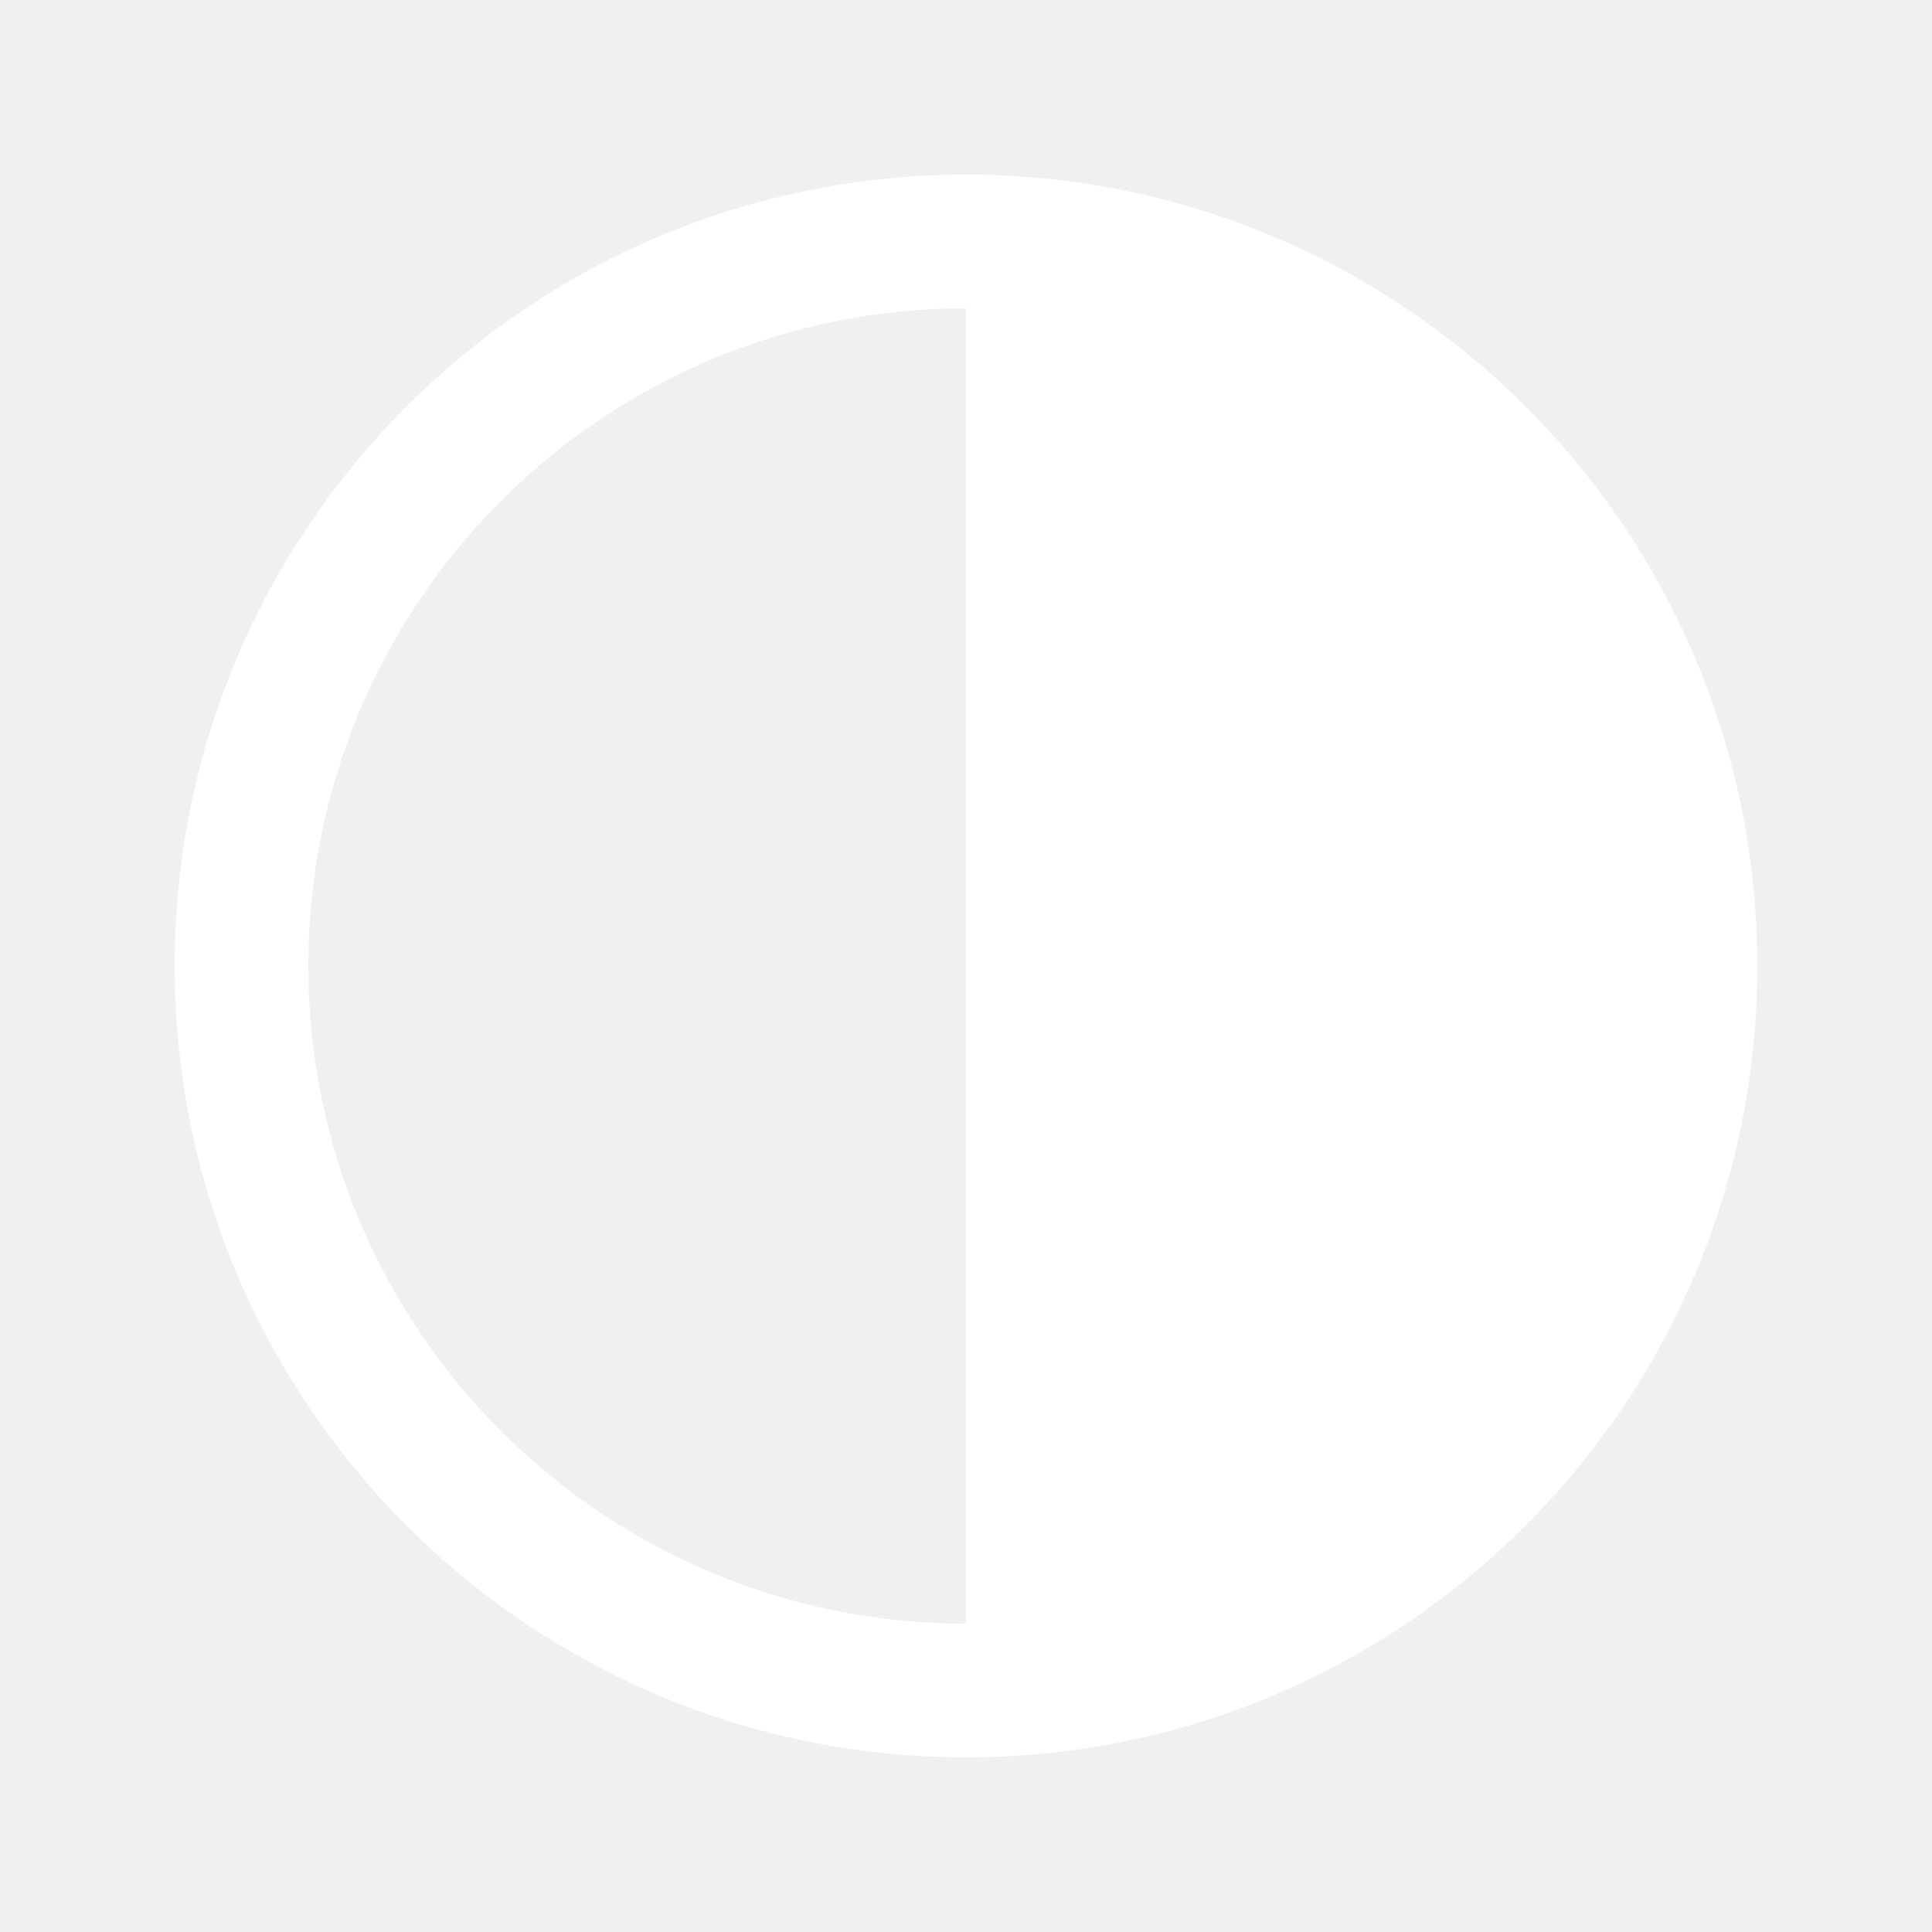
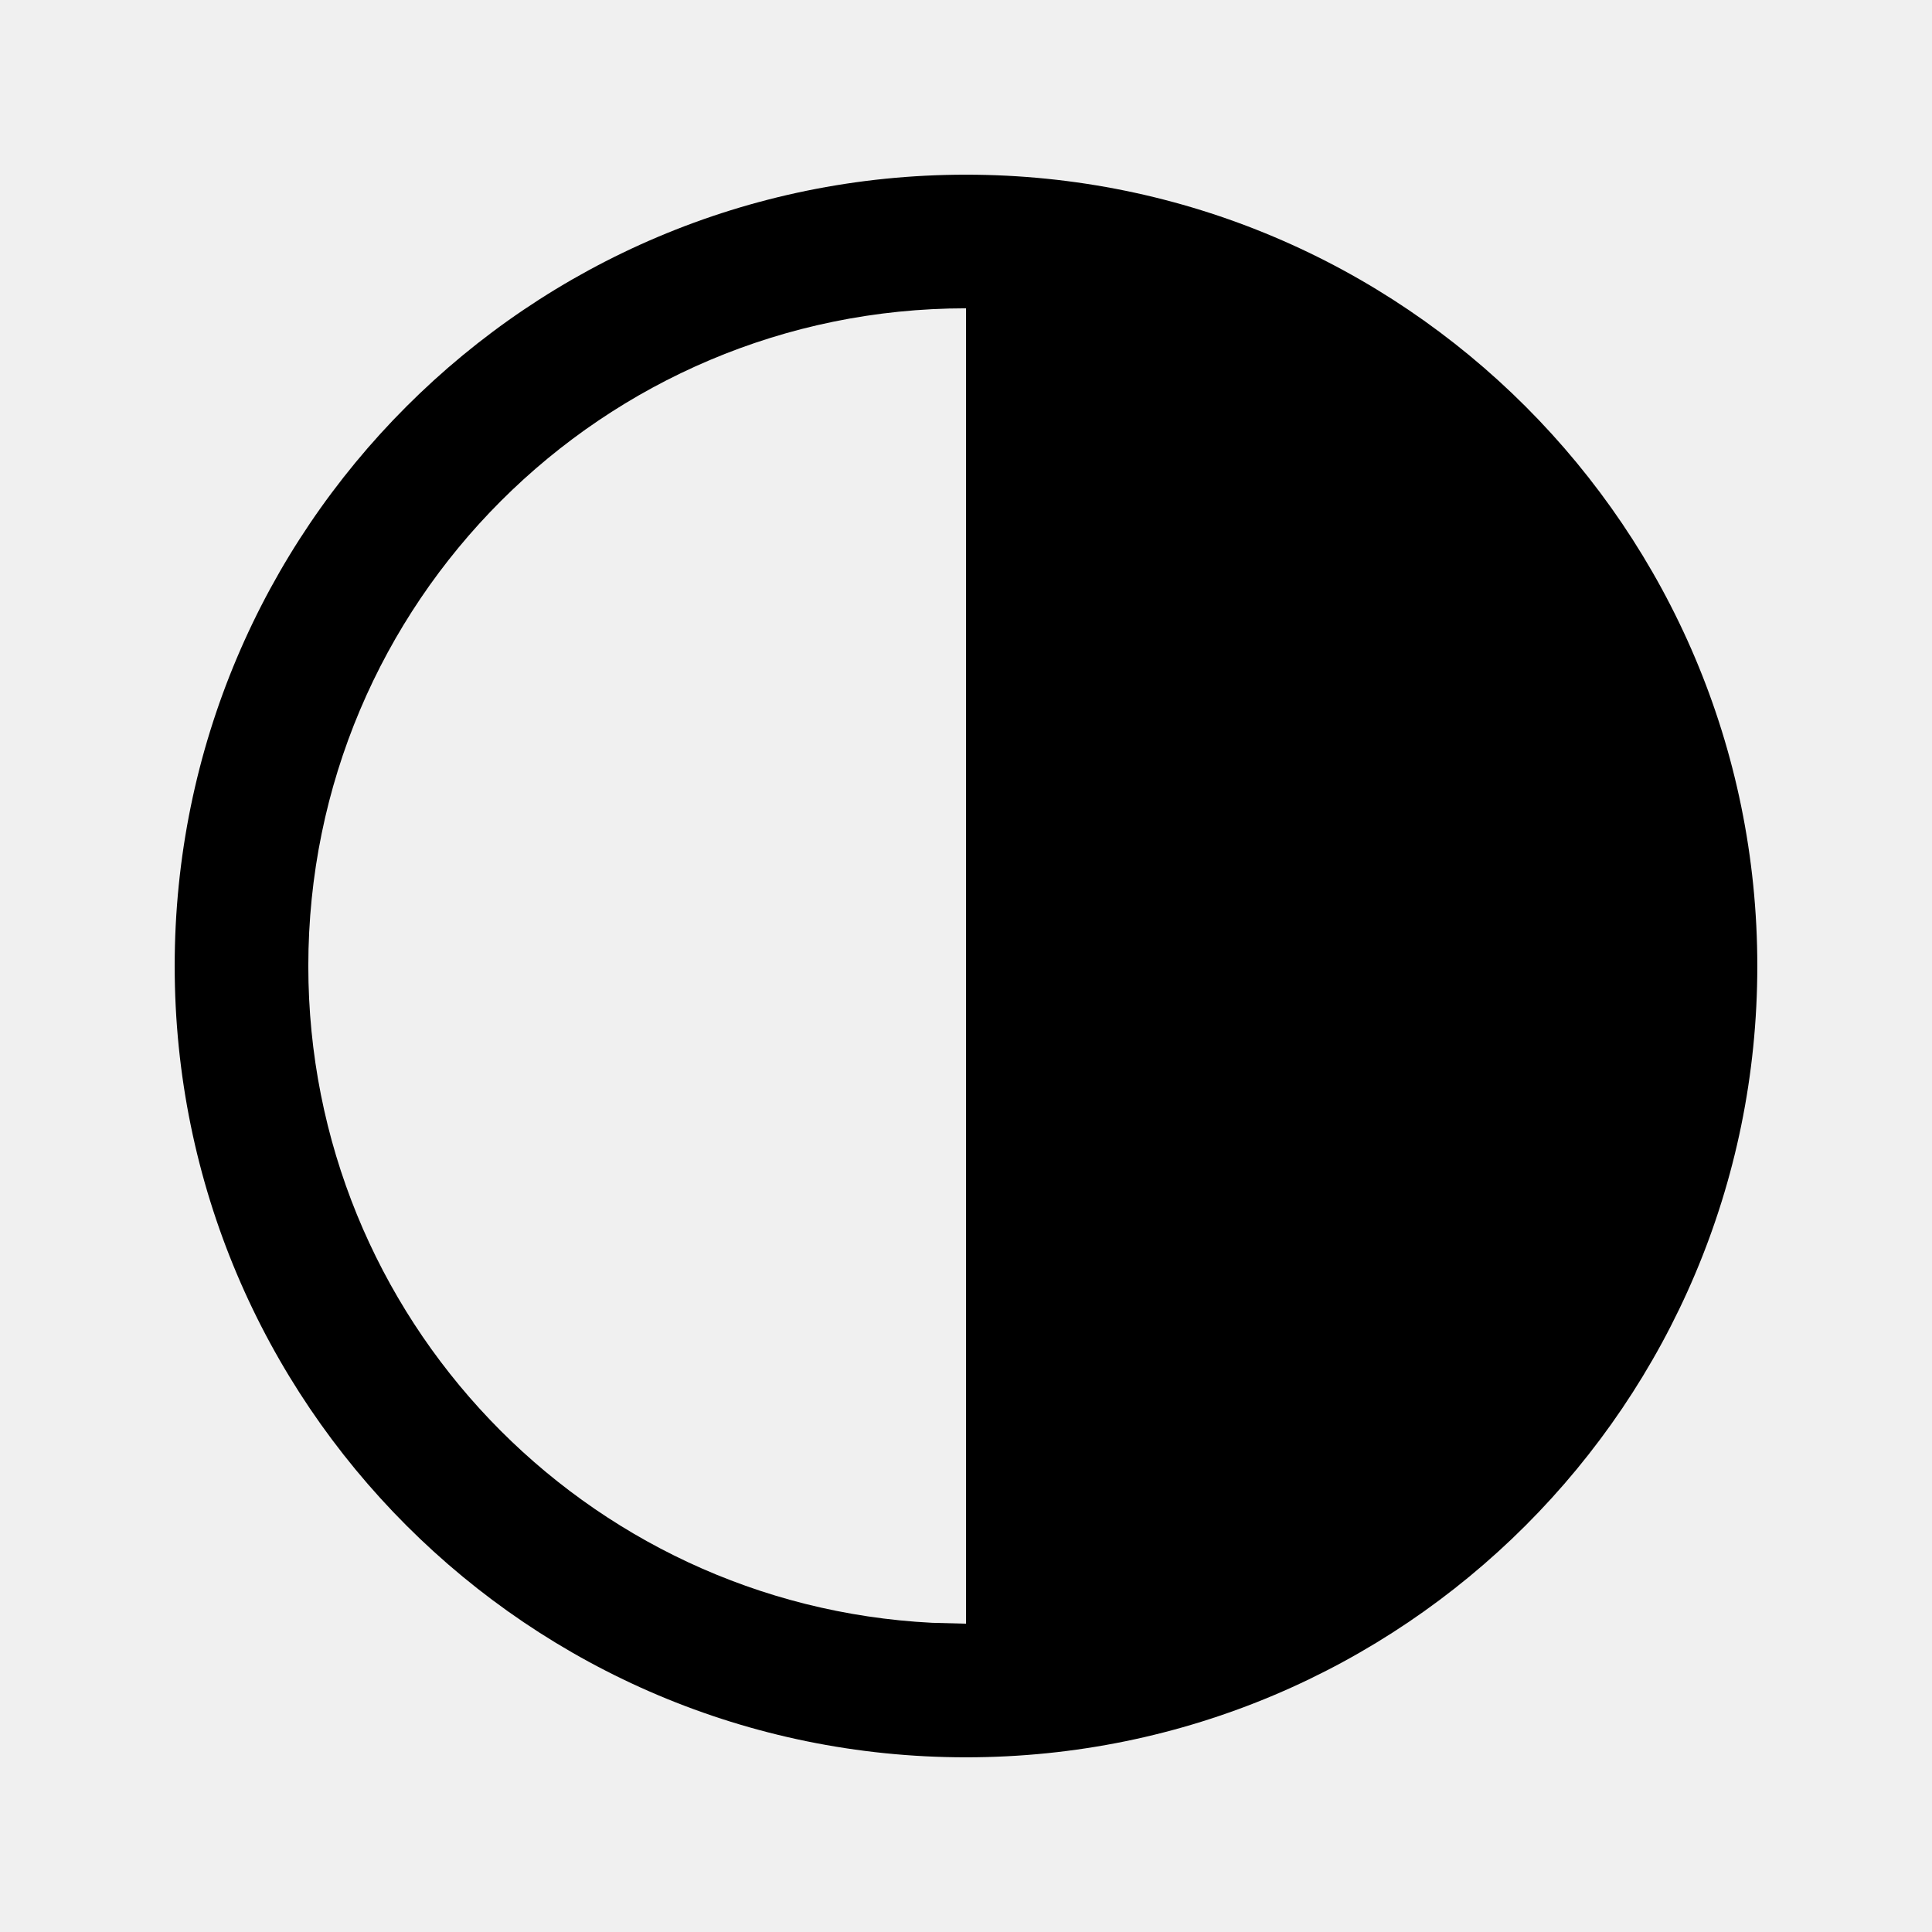
<svg xmlns="http://www.w3.org/2000/svg" width="24" height="24" viewBox="0 0 24 24" fill="none">
-   <path fill-rule="evenodd" clip-rule="evenodd" d="M3.83 12C3.83 7.488 7.488 3.83 12 3.83V20.17C7.488 20.17 3.83 16.512 3.83 12ZM12 2.17C6.571 2.17 2.17 6.571 2.17 12C2.17 17.429 6.571 21.83 12 21.83C17.429 21.83 21.83 17.429 21.83 12C21.83 6.571 17.429 2.17 12 2.17Z" fill="white" />
+   <path d="M12 2.17C17.429 2.17 21.83 6.571 21.83 12C21.83 17.429 17.429 21.83 12 21.83C6.571 21.83 2.17 17.429 2.17 12C2.17 6.571 6.571 2.17 12 2.17ZM12 3.83C7.488 3.83 3.83 7.488 3.83 12C3.83 16.371 7.263 19.94 11.579 20.159L12 20.17V3.83Z" fill="black" />
</svg>
